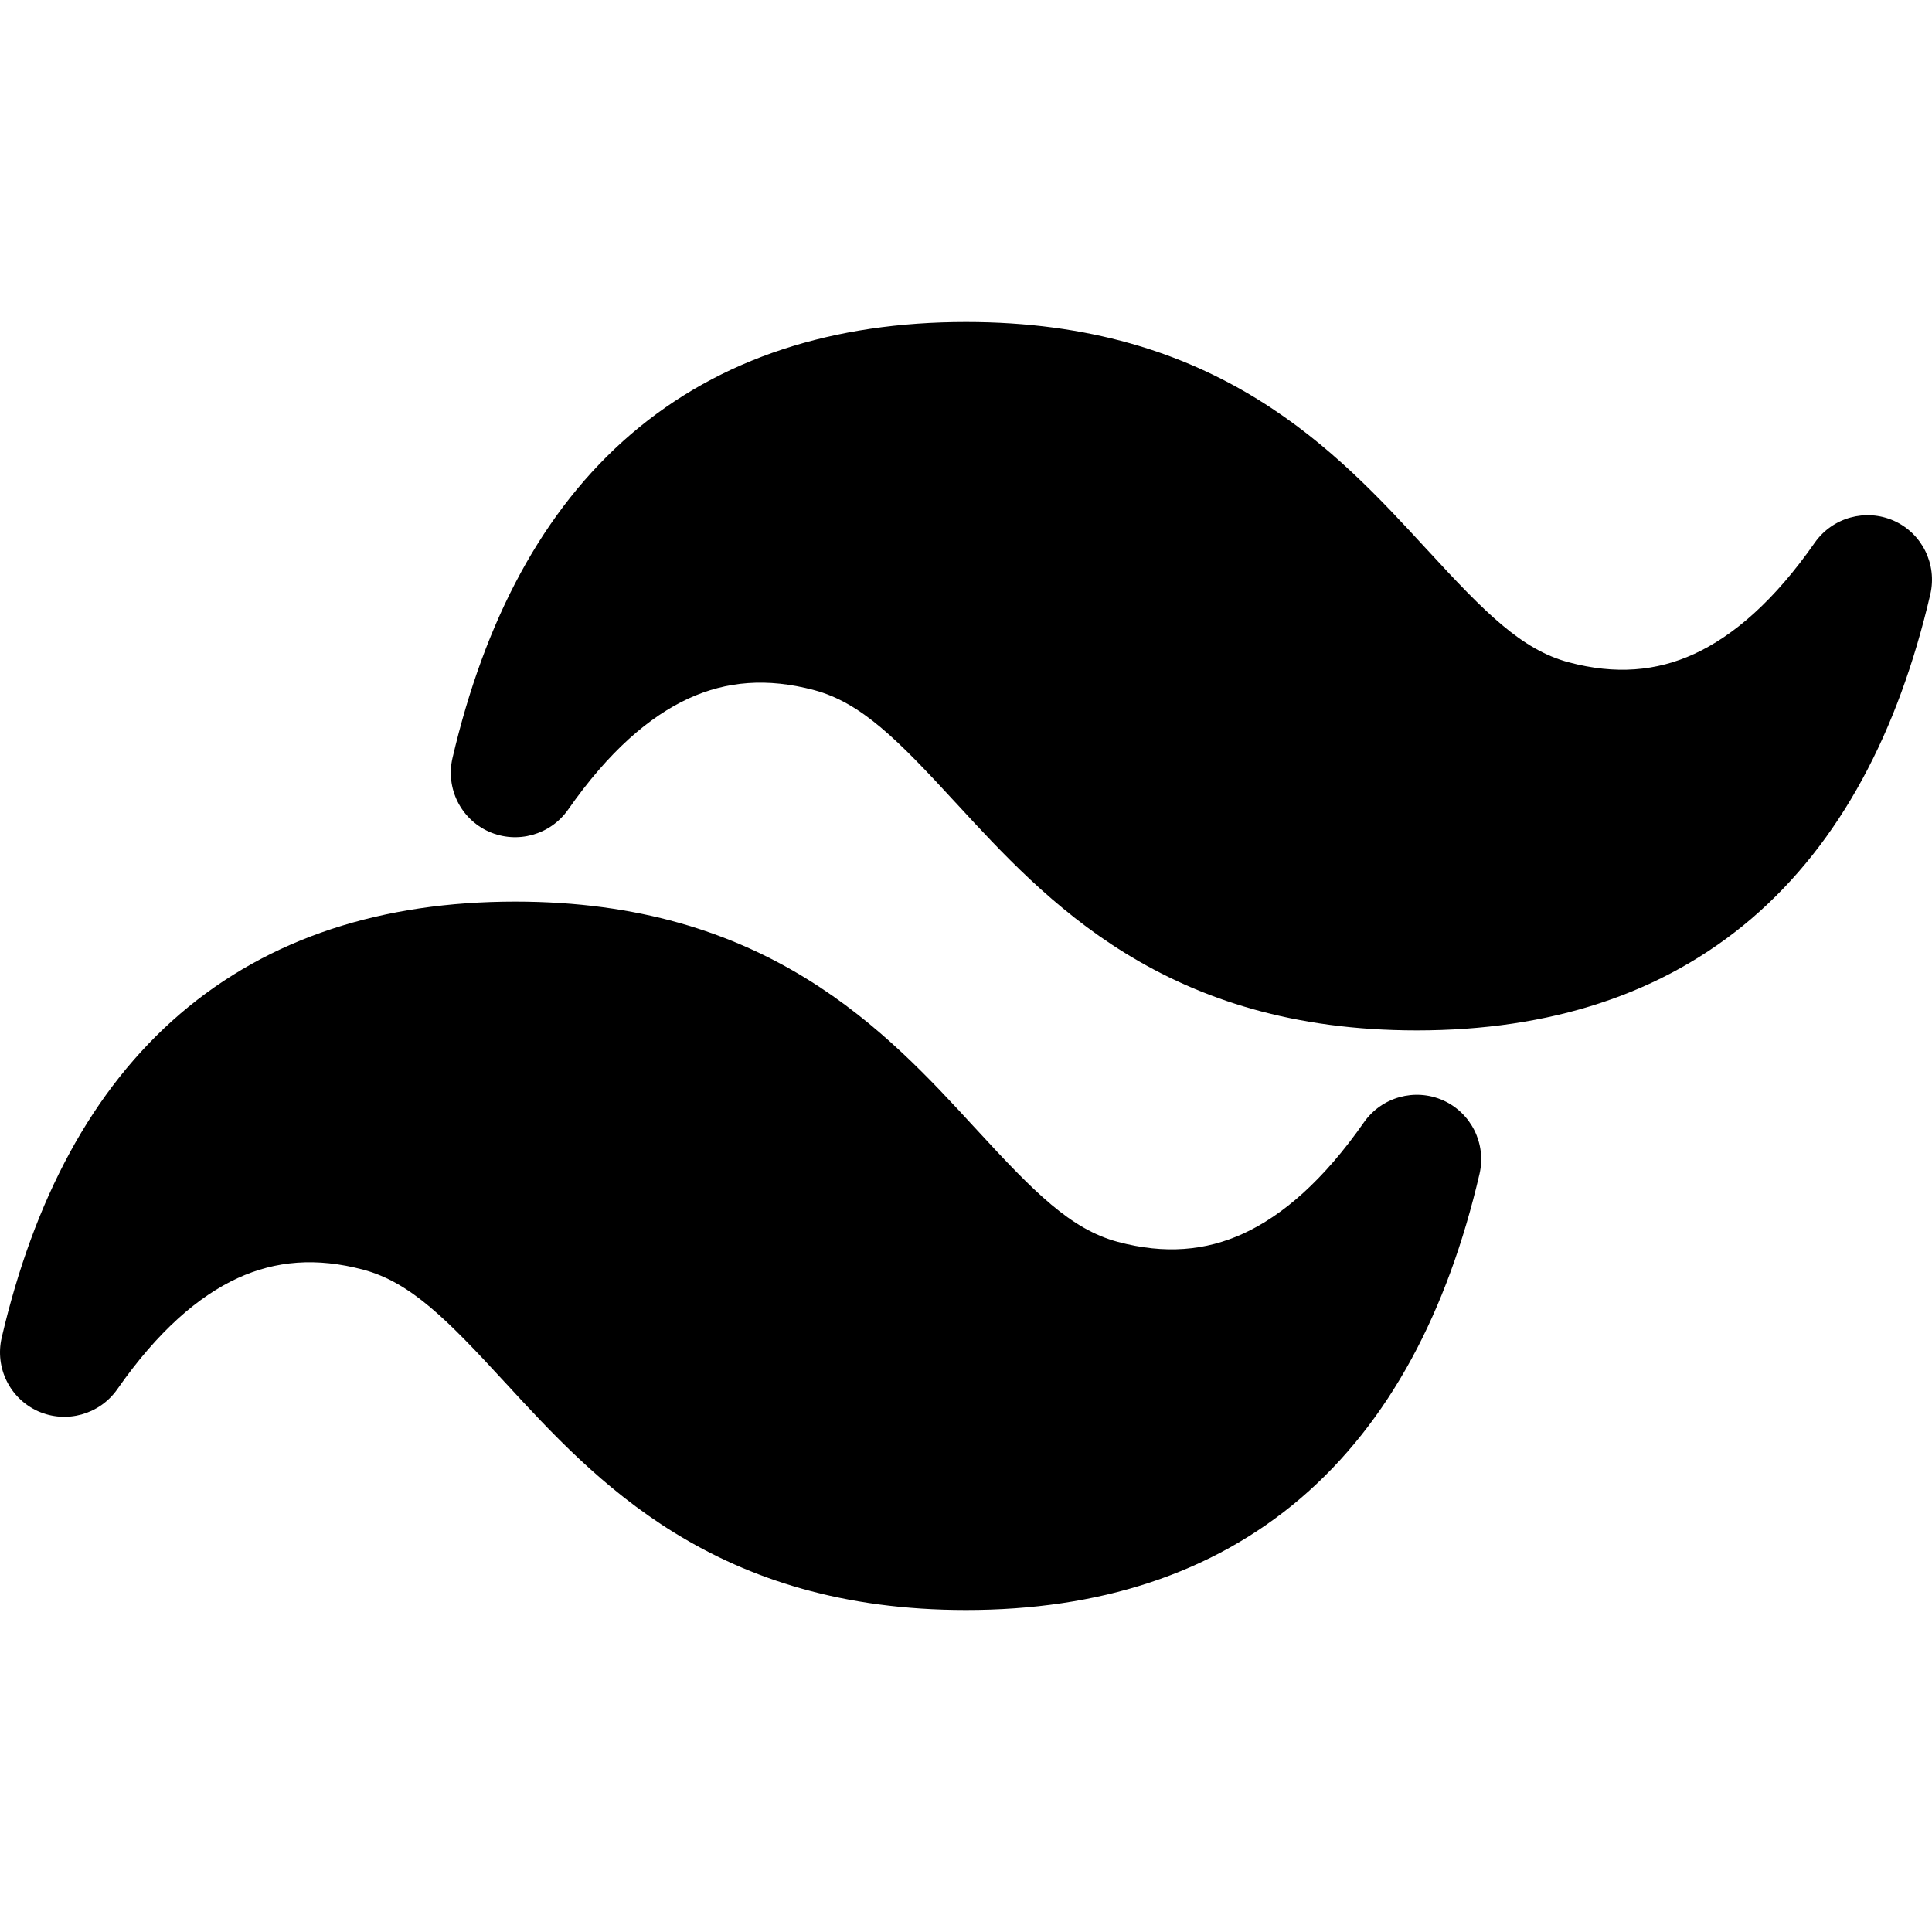
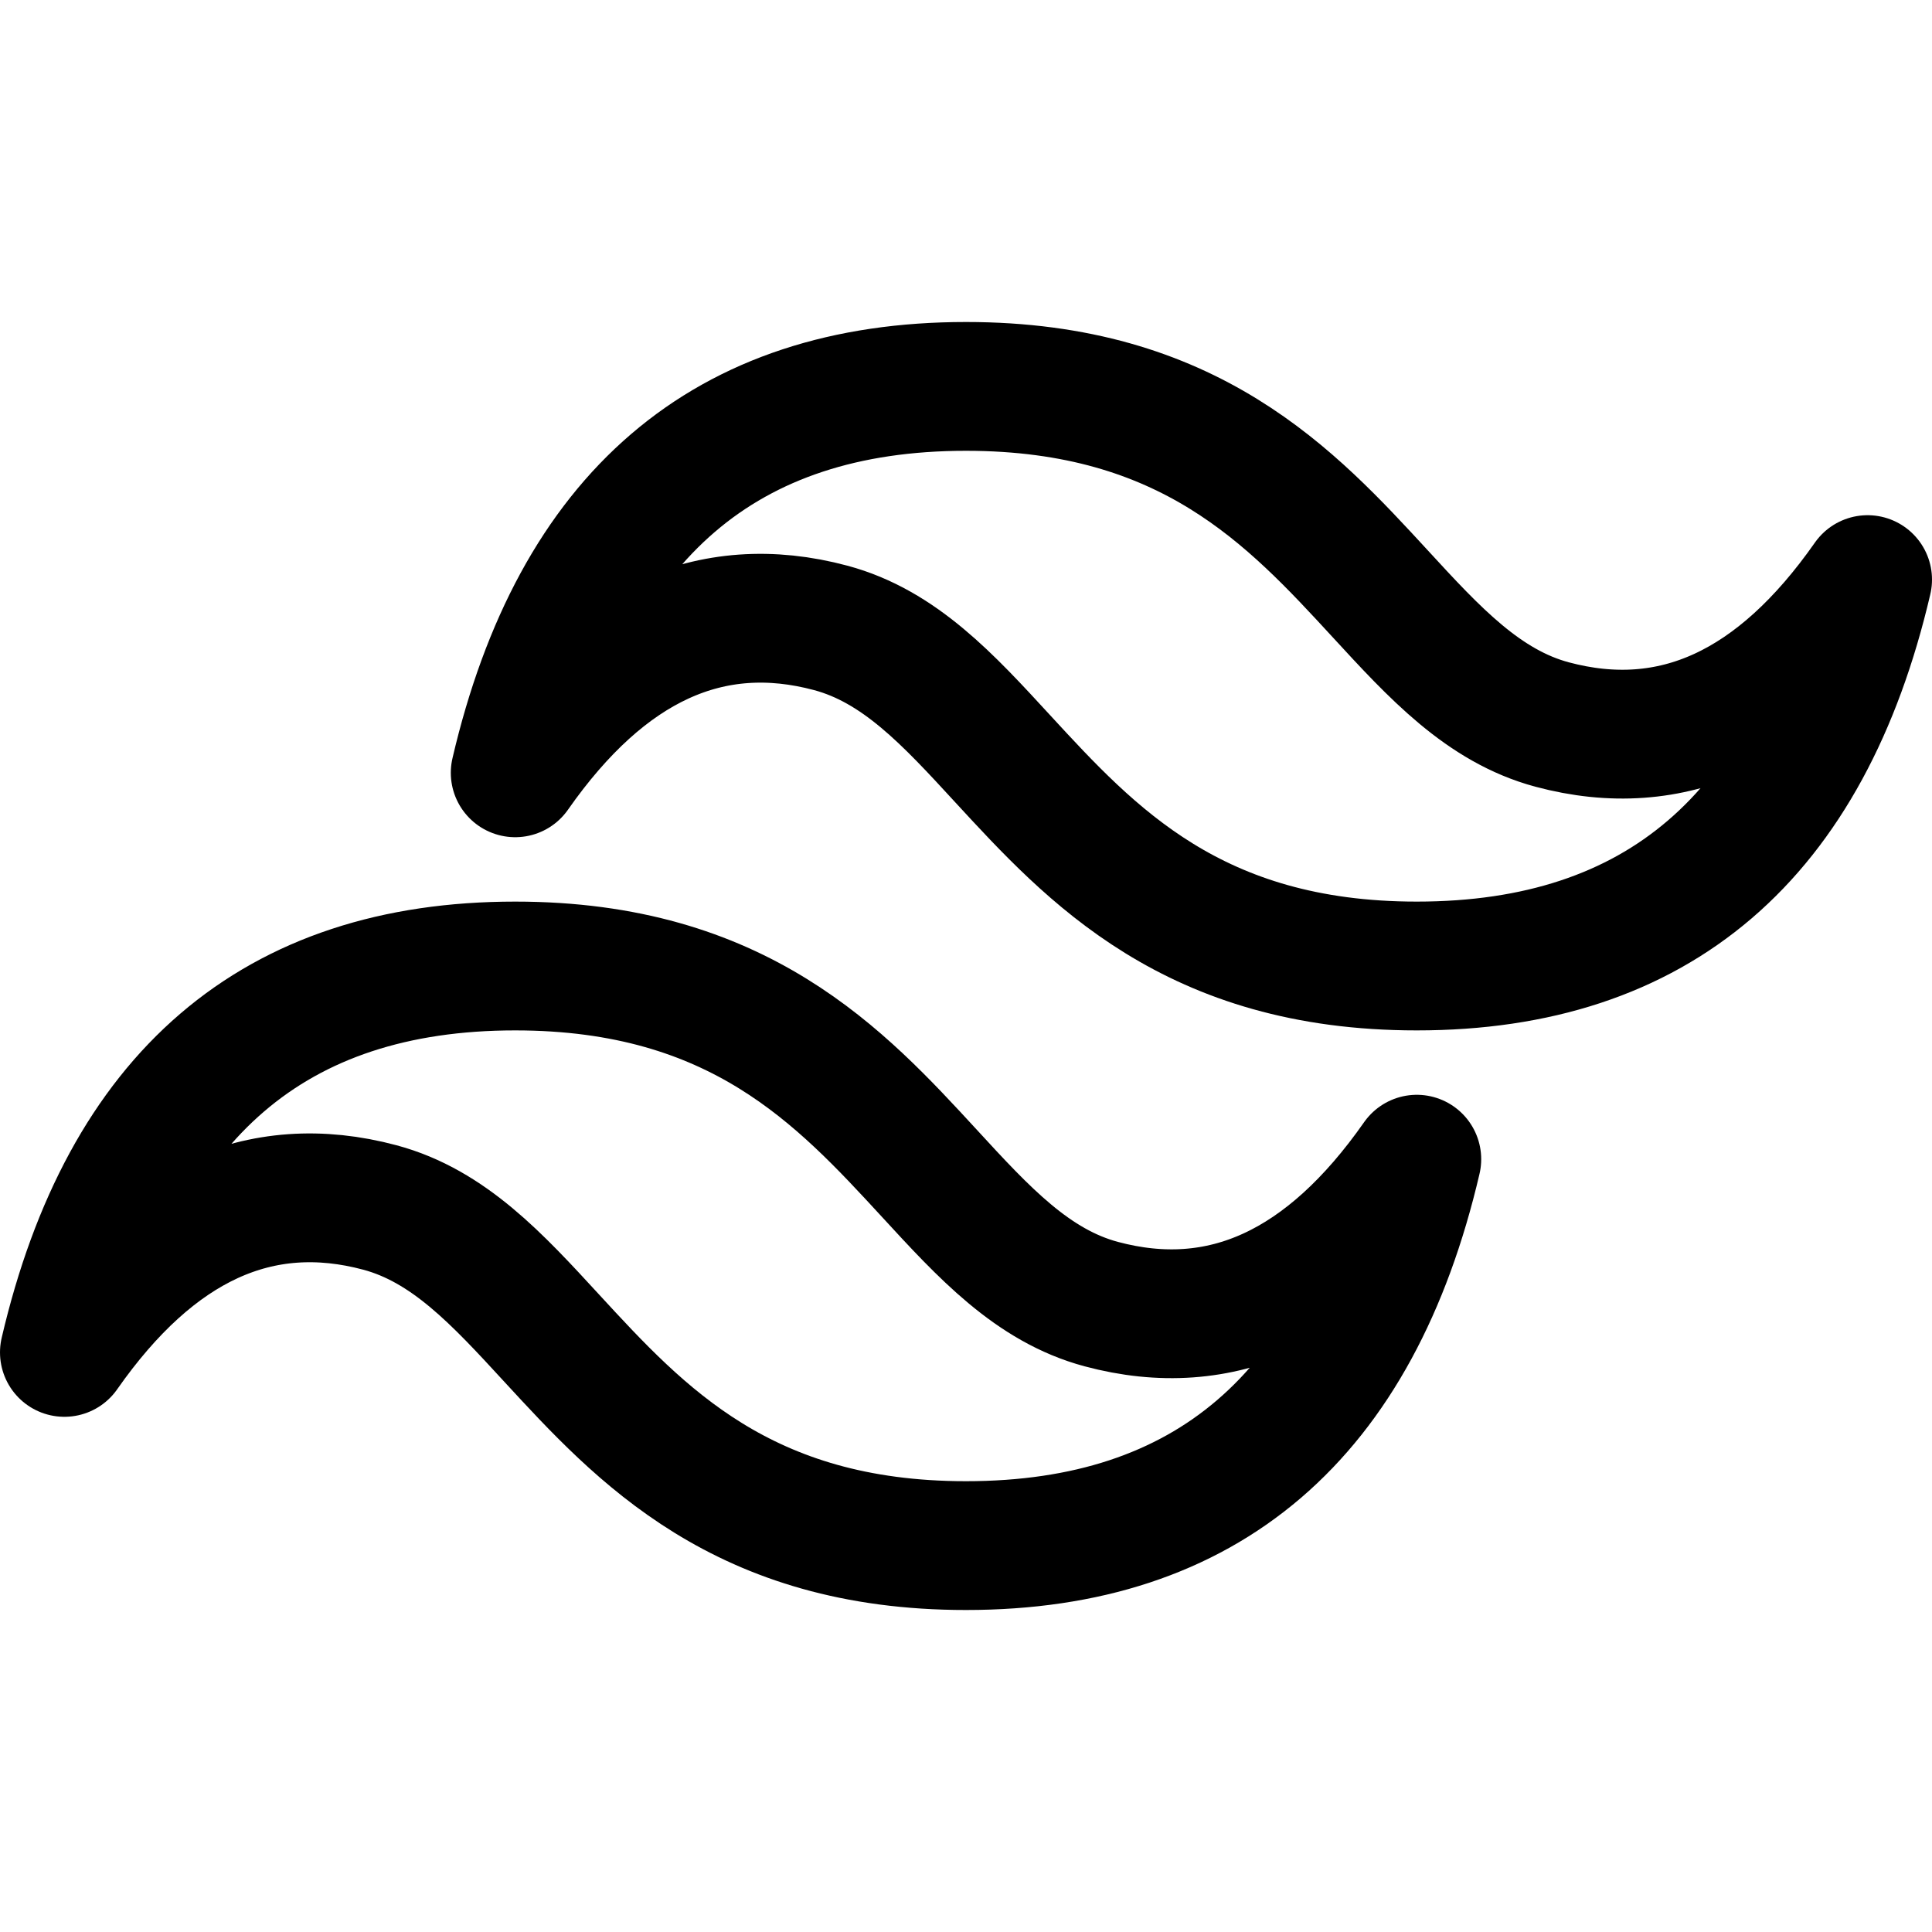
- <svg xmlns="http://www.w3.org/2000/svg" width="15px" height="15px" viewBox="0 0 15 15" fill="none">
-   <path d="M7.5 2.5C6.474 2.5 5.592 2.777 4.9 3.37C4.212 3.96 3.763 4.817 3.513 5.886C3.459 6.12 3.577 6.359 3.796 6.457C4.015 6.554 4.272 6.483 4.41 6.287C4.726 5.834 5.042 5.563 5.346 5.423C5.64 5.288 5.957 5.261 6.321 5.358C6.687 5.456 6.971 5.744 7.416 6.228L7.431 6.244C7.767 6.609 8.176 7.055 8.736 7.4C9.318 7.759 10.041 8 11 8C12.026 8 12.908 7.723 13.601 7.13C14.288 6.54 14.738 5.683 14.987 4.614C15.041 4.38 14.923 4.141 14.704 4.043C14.485 3.946 14.228 4.017 14.09 4.213C13.774 4.666 13.458 4.937 13.154 5.077C12.86 5.212 12.543 5.239 12.179 5.142C11.813 5.044 11.529 4.756 11.084 4.272L11.069 4.256C10.733 3.891 10.324 3.445 9.764 3.1C9.182 2.741 8.459 2.5 7.5 2.5Z" fill="black" />
-   <path d="M4 7C2.974 7 2.092 7.277 1.4 7.87C0.712 8.46 0.263 9.317 0.013 10.386C-0.041 10.62 0.077 10.859 0.296 10.957C0.515 11.054 0.772 10.983 0.91 10.787C1.226 10.334 1.542 10.063 1.846 9.923C2.14 9.788 2.457 9.761 2.821 9.858C3.187 9.956 3.471 10.244 3.916 10.728L3.931 10.744C4.267 11.109 4.676 11.555 5.236 11.9C5.818 12.259 6.541 12.5 7.5 12.5C8.526 12.5 9.408 12.223 10.101 11.63C10.788 11.04 11.238 10.183 11.487 9.114C11.541 8.88 11.423 8.641 11.204 8.543C10.985 8.446 10.728 8.517 10.59 8.713C10.274 9.166 9.958 9.437 9.654 9.577C9.36 9.712 9.043 9.739 8.679 9.642C8.313 9.544 8.029 9.256 7.584 8.772L7.569 8.756C7.234 8.391 6.824 7.945 6.264 7.6C5.682 7.241 4.959 7 4 7Z" fill="black" />
+ <svg xmlns="http://www.w3.org/2000/svg" fill="none" height="15" viewBox="0 0 15 15" width="15">
+   <path clip-rule="evenodd" d="M7.5 3C5.633 3 4.467 4 4 6C4.7 5 5.517 4.625 6.45 4.875C6.983 5.018 7.363 5.432 7.784 5.89C8.471 6.636 9.265 7.5 11 7.5C12.867 7.5 14.033 6.5 14.5 4.5C13.8 5.5 12.983 5.875 12.05 5.625C11.518 5.482 11.137 5.068 10.716 4.61C10.029 3.864 9.235 3 7.5 3ZM4 7.5C2.133 7.5 0.967 8.5 0.5 10.5C1.2 9.5 2.017 9.125 2.95 9.375C3.483 9.518 3.863 9.932 4.284 10.39C4.971 11.136 5.765 12 7.5 12C9.367 12 10.533 11 11 9C10.3 10 9.483 10.375 8.55 10.125C8.017 9.982 7.637 9.568 7.216 9.11C6.529 8.364 5.735 7.5 4 7.5Z" fill-rule="evenodd" stroke="black" stroke-linejoin="round" />
</svg>
